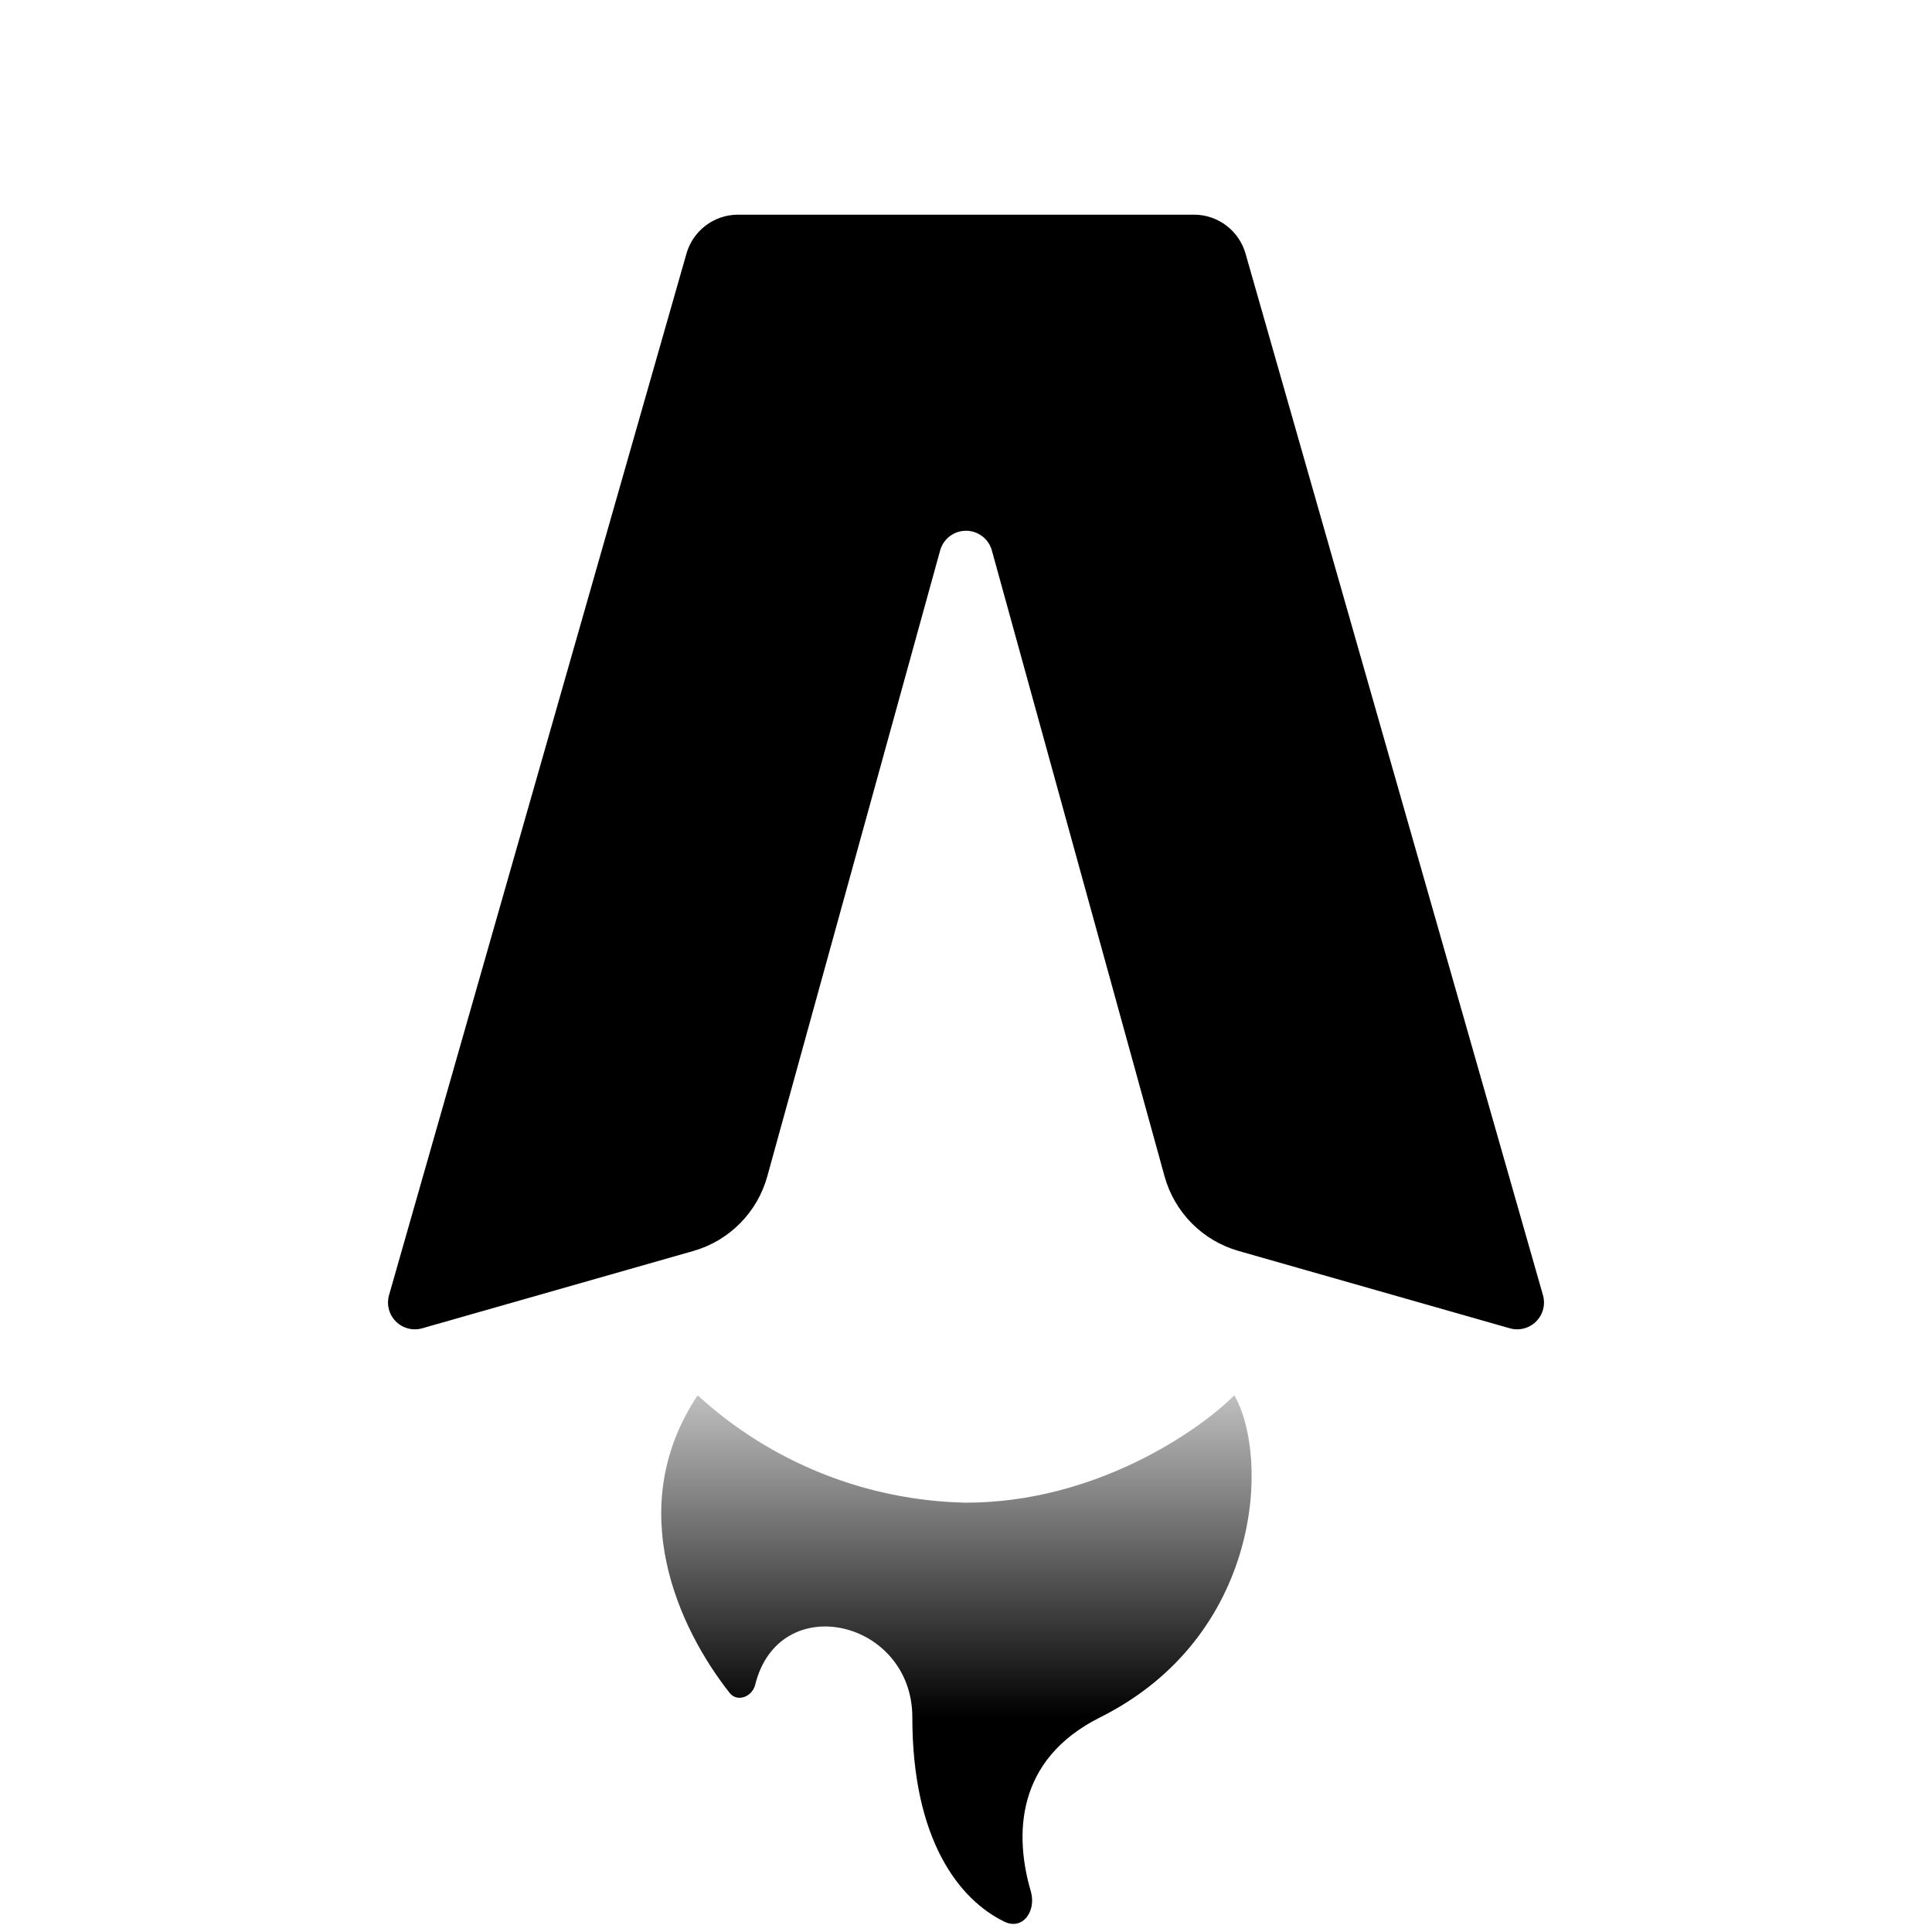
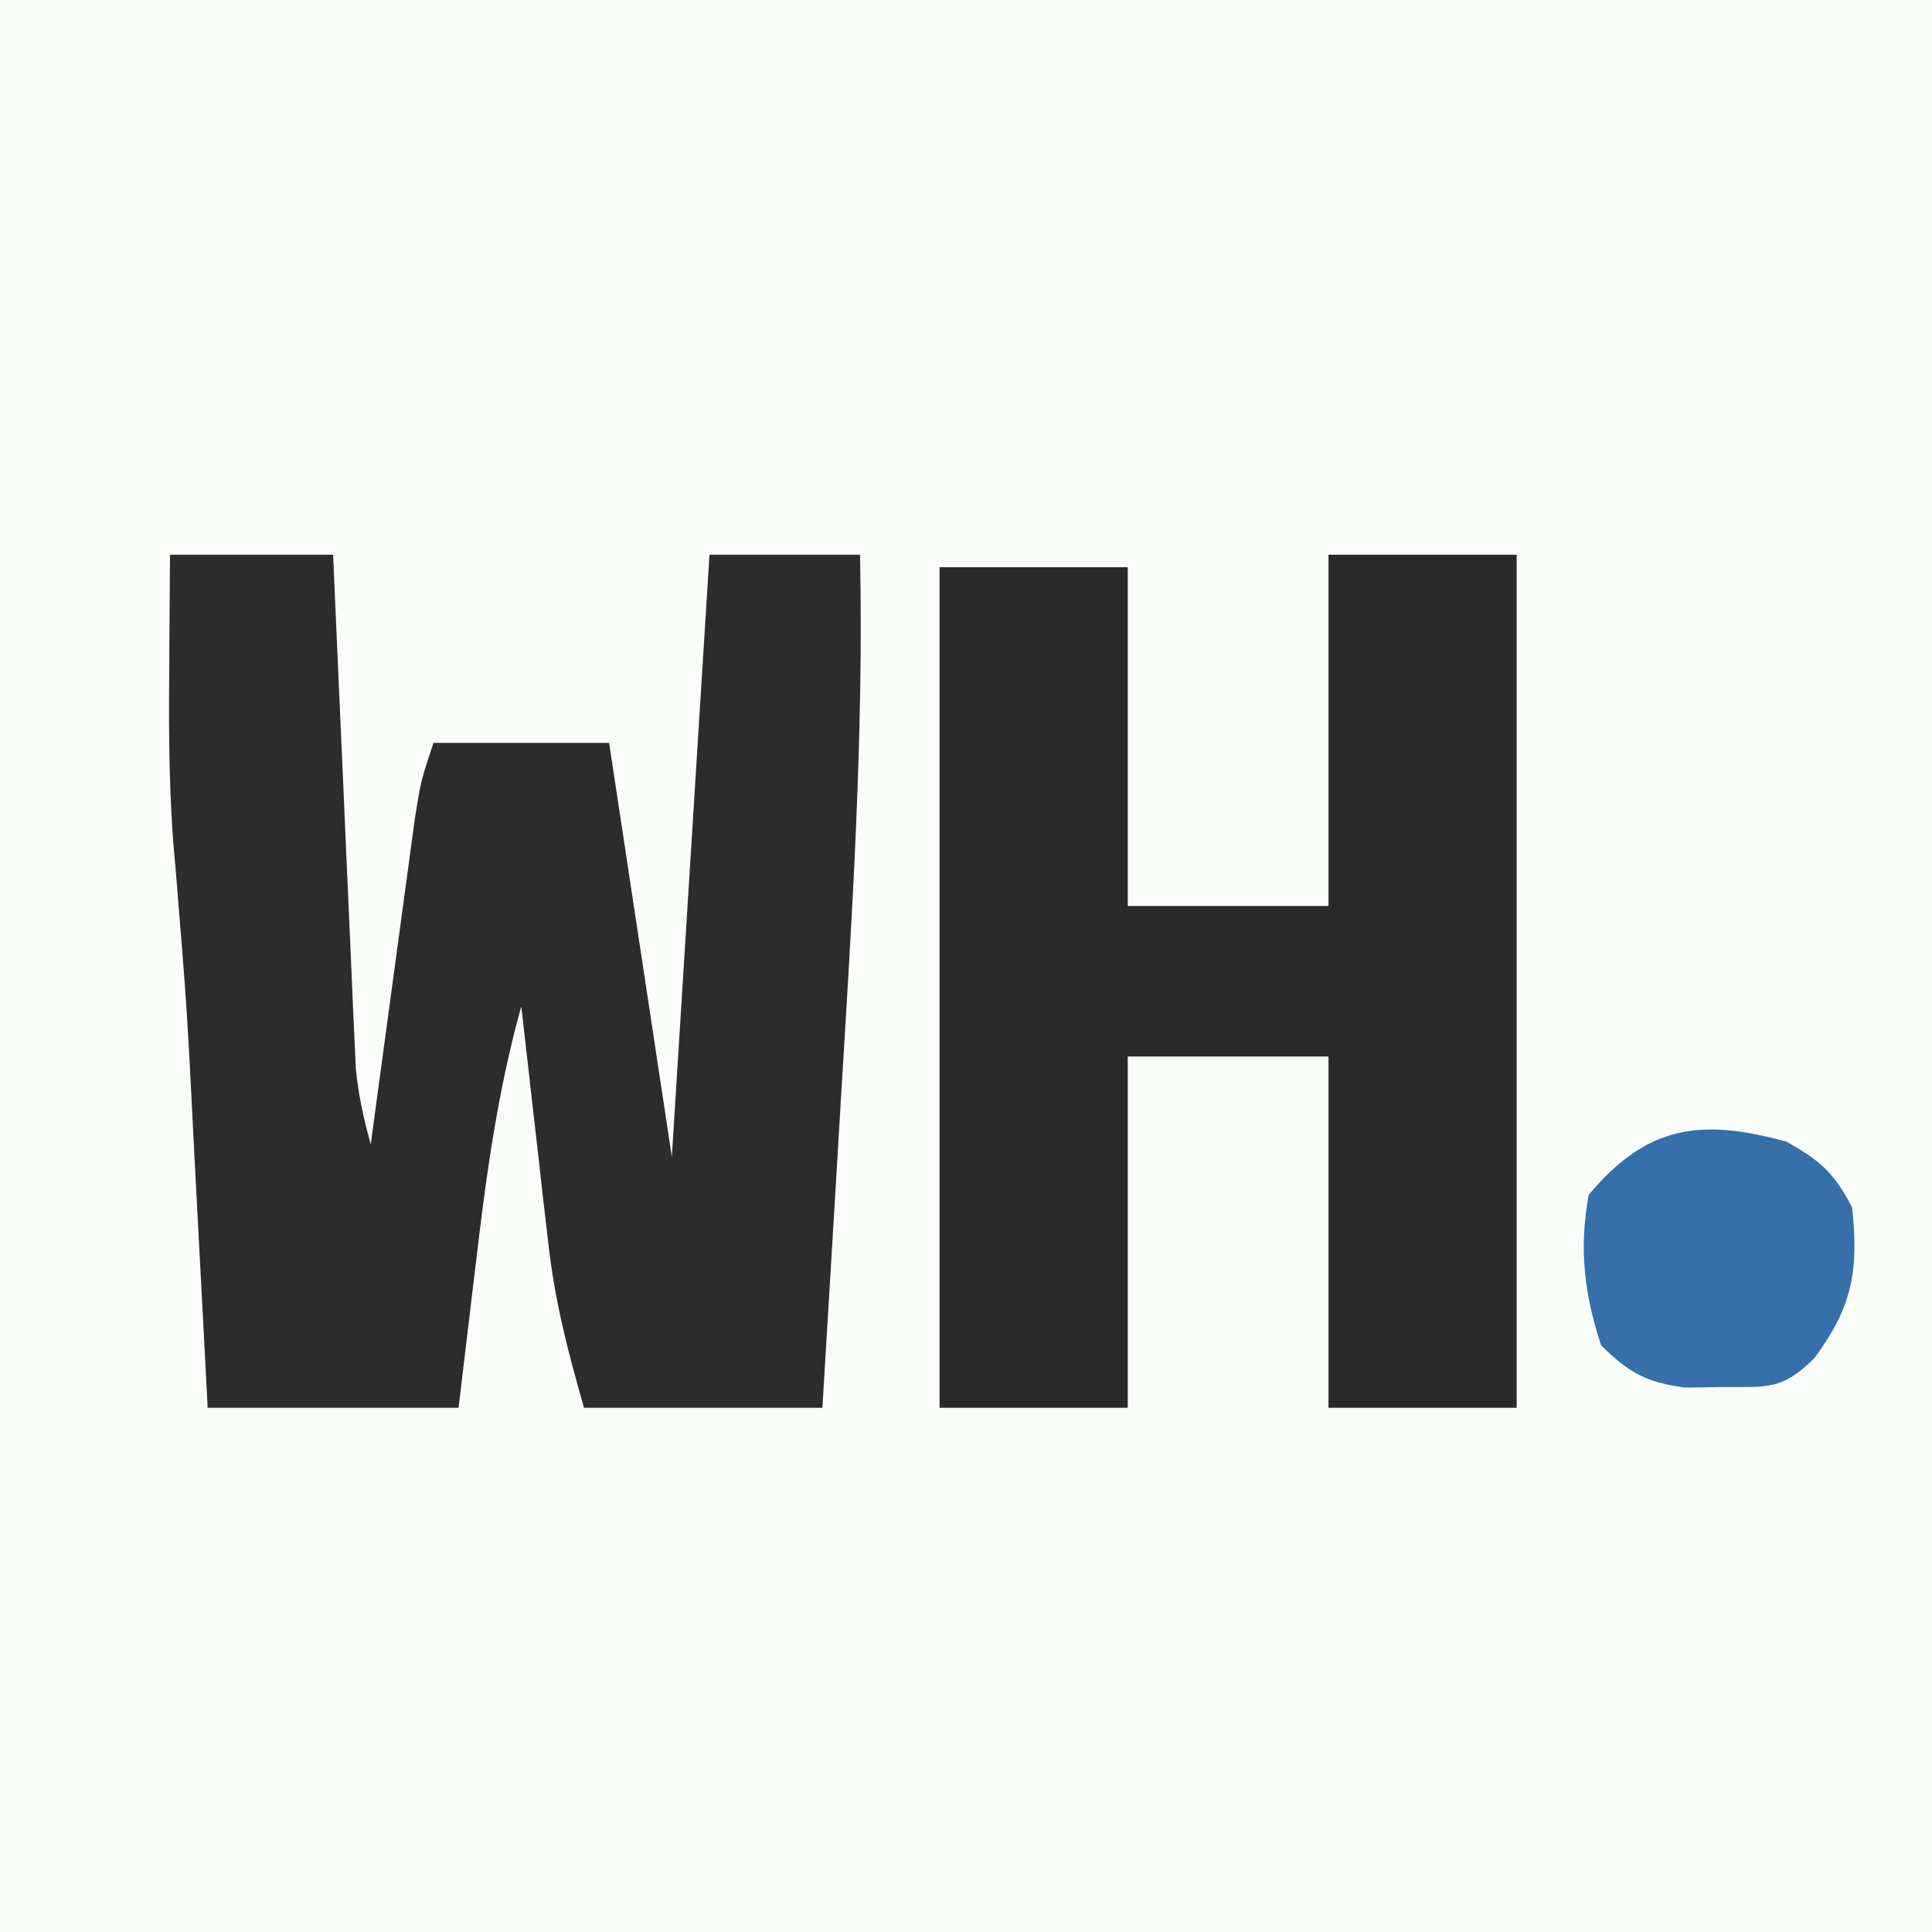
- <svg xmlns="http://www.w3.org/2000/svg" fill="none" viewBox="0 0 36 36">
-   <path fill="#000" d="M22.25 4h-8.5a1 1 0 0 0-.96.73l-5.54 19.4a.5.5 0 0 0 .62.62l5.05-1.44a2 2 0 0 0 1.38-1.4l3.22-11.66a.5.5 0 0 1 .96 0l3.22 11.67a2 2 0 0 0 1.38 1.39l5.05 1.44a.5.5 0 0 0 .62-.62l-5.54-19.4a1 1 0 0 0-.96-.73Z" />
-   <path fill="url(#gradient)" d="M18 28a7.63 7.63 0 0 1-5-2c-1.4 2.1-.35 4.35.6 5.55.14.17.41.07.47-.15.44-1.8 2.93-1.22 2.93.6 0 2.28.87 3.4 1.72 3.81.34.16.59-.2.49-.56-.31-1.05-.29-2.46 1.29-3.25 3-1.5 3.17-4.83 2.5-6-.67.67-2.6 2-5 2Z" />
-   <defs>
-     <linearGradient id="gradient" x1="16" x2="16" y1="32" y2="24" gradientUnits="userSpaceOnUse">
-       <stop stop-color="#000" />
-       <stop offset="1" stop-color="#000" stop-opacity="0" />
-     </linearGradient>
-   </defs>
-   <style>
-     @media (prefers-color-scheme:dark){:root{filter:invert(100%)}}
-   </style>
+ <svg xmlns="http://www.w3.org/2000/svg" version="1.1" width="154" height="154" style="">
+   <rect id="backgroundrect" width="100%" height="100%" x="0" y="0" fill="none" stroke="none" style="" class="" />
+   <g class="currentLayer" style="">
+     <path d="M3.552713678800501e-15,8.099832005115104e-8 C52.357,8.099832005115104e-8 104.713,8.099832005115104e-8 158.656,8.099832005115104e-8 C158.656,50.958 158.656,101.916 158.656,154.419 C106.3,154.419 53.943,154.419 3.552713678800501e-15,154.419 C3.552713678800501e-15,103.46 3.552713678800501e-15,52.502 3.552713678800501e-15,8.099832005115104e-8 z" fill="#FBFDFA" id="svg_1" class="" />
+     <path d="M13.553,44.216 C17.843,44.216 22.133,44.216 26.553,44.216 C26.609,45.498 26.664,46.779 26.721,48.1 C26.927,52.856 27.139,57.612 27.353,62.368 C27.444,64.426 27.535,66.484 27.623,68.543 C27.751,71.502 27.884,74.46 28.018,77.419 C28.057,78.339 28.095,79.259 28.135,80.207 C28.175,81.067 28.215,81.928 28.256,82.815 C28.289,83.57 28.323,84.325 28.357,85.103 C28.554,87.227 28.98,89.164 29.553,91.216 C29.669,90.353 29.785,89.49 29.904,88.602 C30.336,85.398 30.771,82.194 31.207,78.991 C31.395,77.605 31.583,76.219 31.769,74.832 C32.037,72.839 32.309,70.846 32.581,68.853 C32.743,67.654 32.905,66.454 33.072,65.219 C33.553,62.216 33.553,62.216 34.553,59.216 C39.173,59.216 43.793,59.216 48.553,59.216 C50.203,70.106 51.853,80.996 53.553,92.216 C54.017,84.791 54.017,84.791 54.491,77.216 C55.178,66.216 55.866,55.216 56.553,44.216 C60.513,44.216 64.473,44.216 68.553,44.216 C68.85,58.59 67.928,72.875 67.053,87.216 C66.908,89.648 66.764,92.081 66.62,94.513 C66.269,100.414 65.913,106.315 65.553,112.216 C59.283,112.216 53.013,112.216 46.553,112.216 C45.213,107.524 44.239,103.779 43.702,99.064 C43.573,97.958 43.444,96.853 43.311,95.714 C43.121,94.013 43.121,94.013 42.928,92.279 C42.794,91.118 42.66,89.957 42.522,88.761 C42.194,85.913 41.871,83.065 41.553,80.216 C39.662,86.992 38.746,93.737 37.928,100.716 C37.794,101.825 37.66,102.933 37.522,104.075 C37.194,106.788 36.873,109.502 36.553,112.216 C29.953,112.216 23.353,112.216 16.553,112.216 C16.42,109.673 16.288,107.129 16.151,104.509 C16.019,102.01 15.886,99.511 15.754,97.012 C15.663,95.293 15.573,93.573 15.483,91.854 C14.917,80.507 14.917,80.507 13.991,69.185 C13.477,63.958 13.44,58.777 13.491,53.529 C13.495,52.624 13.5,51.72 13.504,50.788 C13.516,48.597 13.534,46.407 13.553,44.216 z" fill="#2D2C2D" id="svg_2" class="" />
+     <path d="M105.894,44.216 C110.844,44.216 115.794,44.216 120.894,44.216 C120.894,66.656 120.894,89.096 120.894,112.216 C115.944,112.216 110.994,112.216 105.894,112.216 C105.894,102.976 105.894,93.736 105.894,84.216 C100.614,84.216 95.334,84.216 89.894,84.216 C89.894,93.456 89.894,102.696 89.894,112.216 C84.944,112.216 79.994,112.216 74.894,112.216 C74.894,90.106 74.894,67.996 74.894,45.216 C79.844,45.216 84.794,45.216 89.894,45.216 C89.894,54.126 89.894,63.036 89.894,72.216 C95.174,72.216 100.454,72.216 105.894,72.216 C105.894,62.976 105.894,53.736 105.894,44.216 z" fill="#2A292A" id="svg_3" class="" />
+     <path d="M142.381,90.996 C145.077,92.494 146.216,93.493 147.631,96.246 C148.178,101.269 147.645,104.188 144.631,108.246 C142.039,110.838 140.855,110.544 137.256,110.559 C136.299,110.576 135.343,110.592 134.357,110.61 C131.215,110.191 129.884,109.444 127.631,107.246 C126.272,103.17 125.856,99.498 126.631,95.246 C131.298,89.668 135.569,89.139 142.381,90.996 z" fill="#366FAA" id="svg_4" class="" />
+   </g>
</svg>
